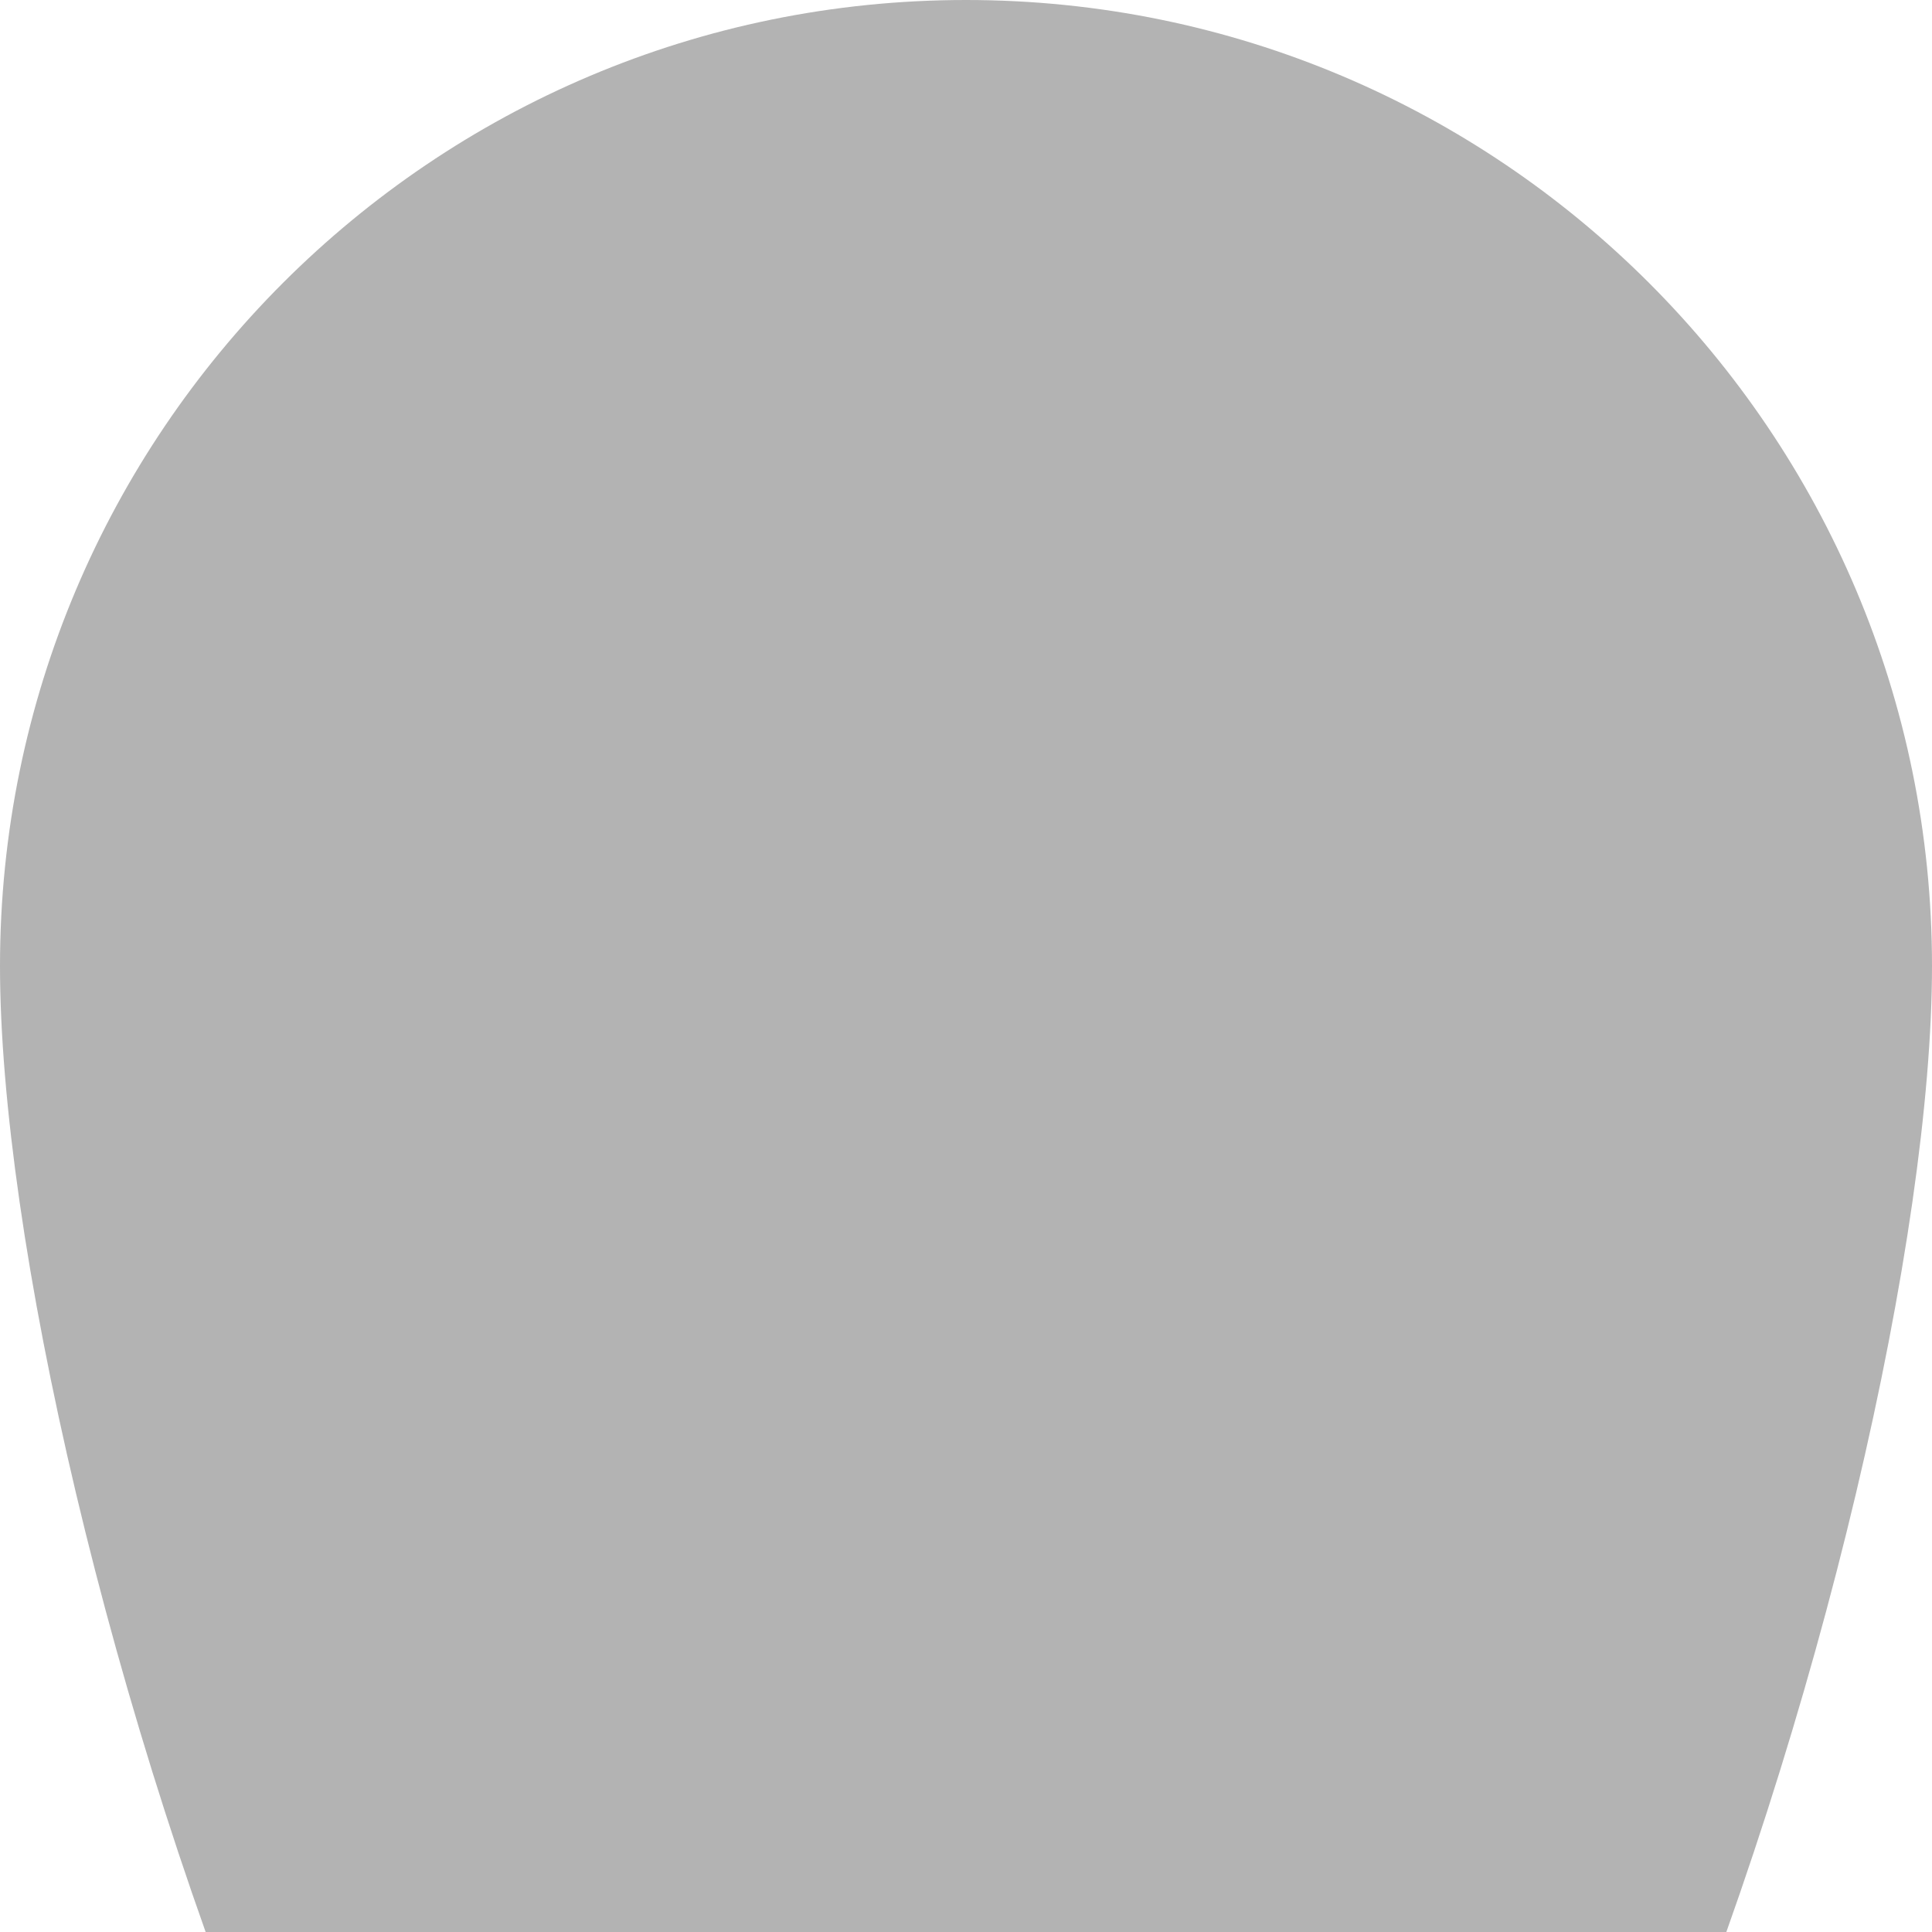
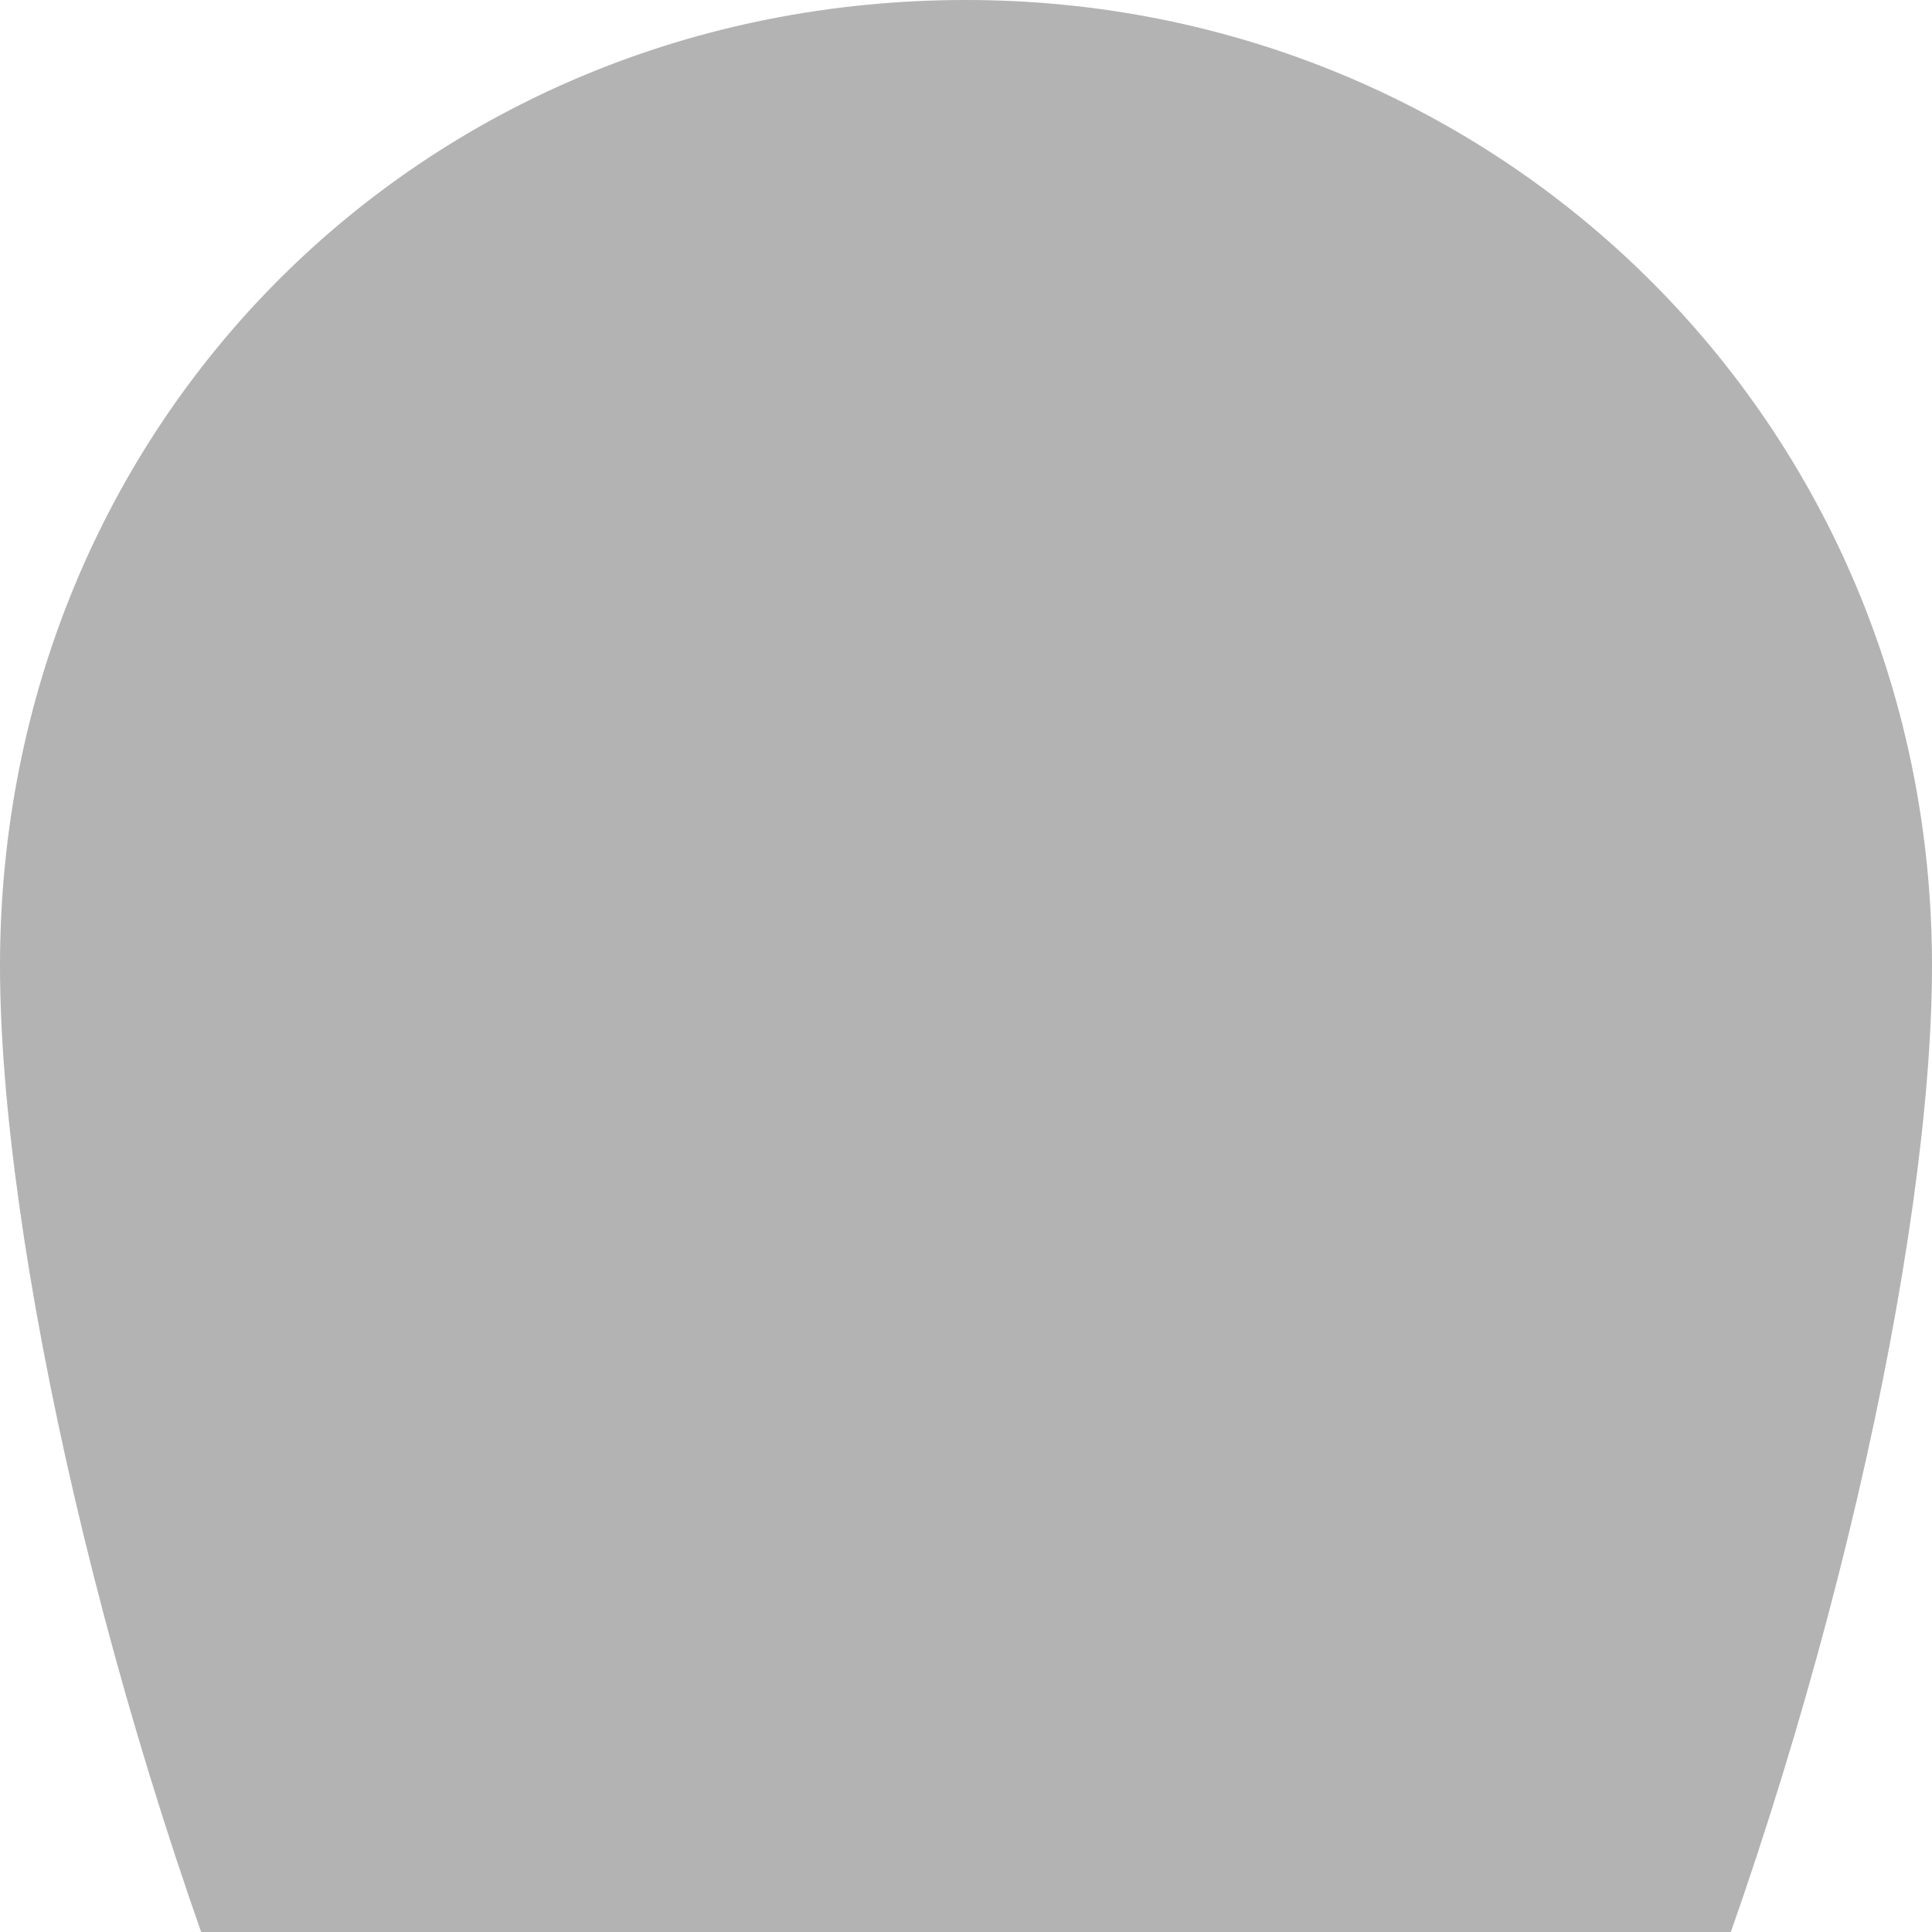
<svg xmlns="http://www.w3.org/2000/svg" width="128" height="128" viewBox="0 0 128 128" id="svg3462" version="1.1">
  <defs id="defs3464" />
-   <path style="fill:#b3b3b3;fill-opacity:1" d="M 128,64 C 128,99.346 99.346,192 64,192 28.654,192 0,99.346 0,64 0,28.654 28.654,0 64,0 c 35.346,0 64,28.654 64,64 z" id="path3470" />
+   <path style="fill:#b3b3b3;fill-opacity:1" d="M 128,64 C 128,100 100,192 64,192 28,192 0,100 0,64 0,28 28,0 64,0 c 35.346,0 64,28 64,64 z" id="path3470" />
</svg>
